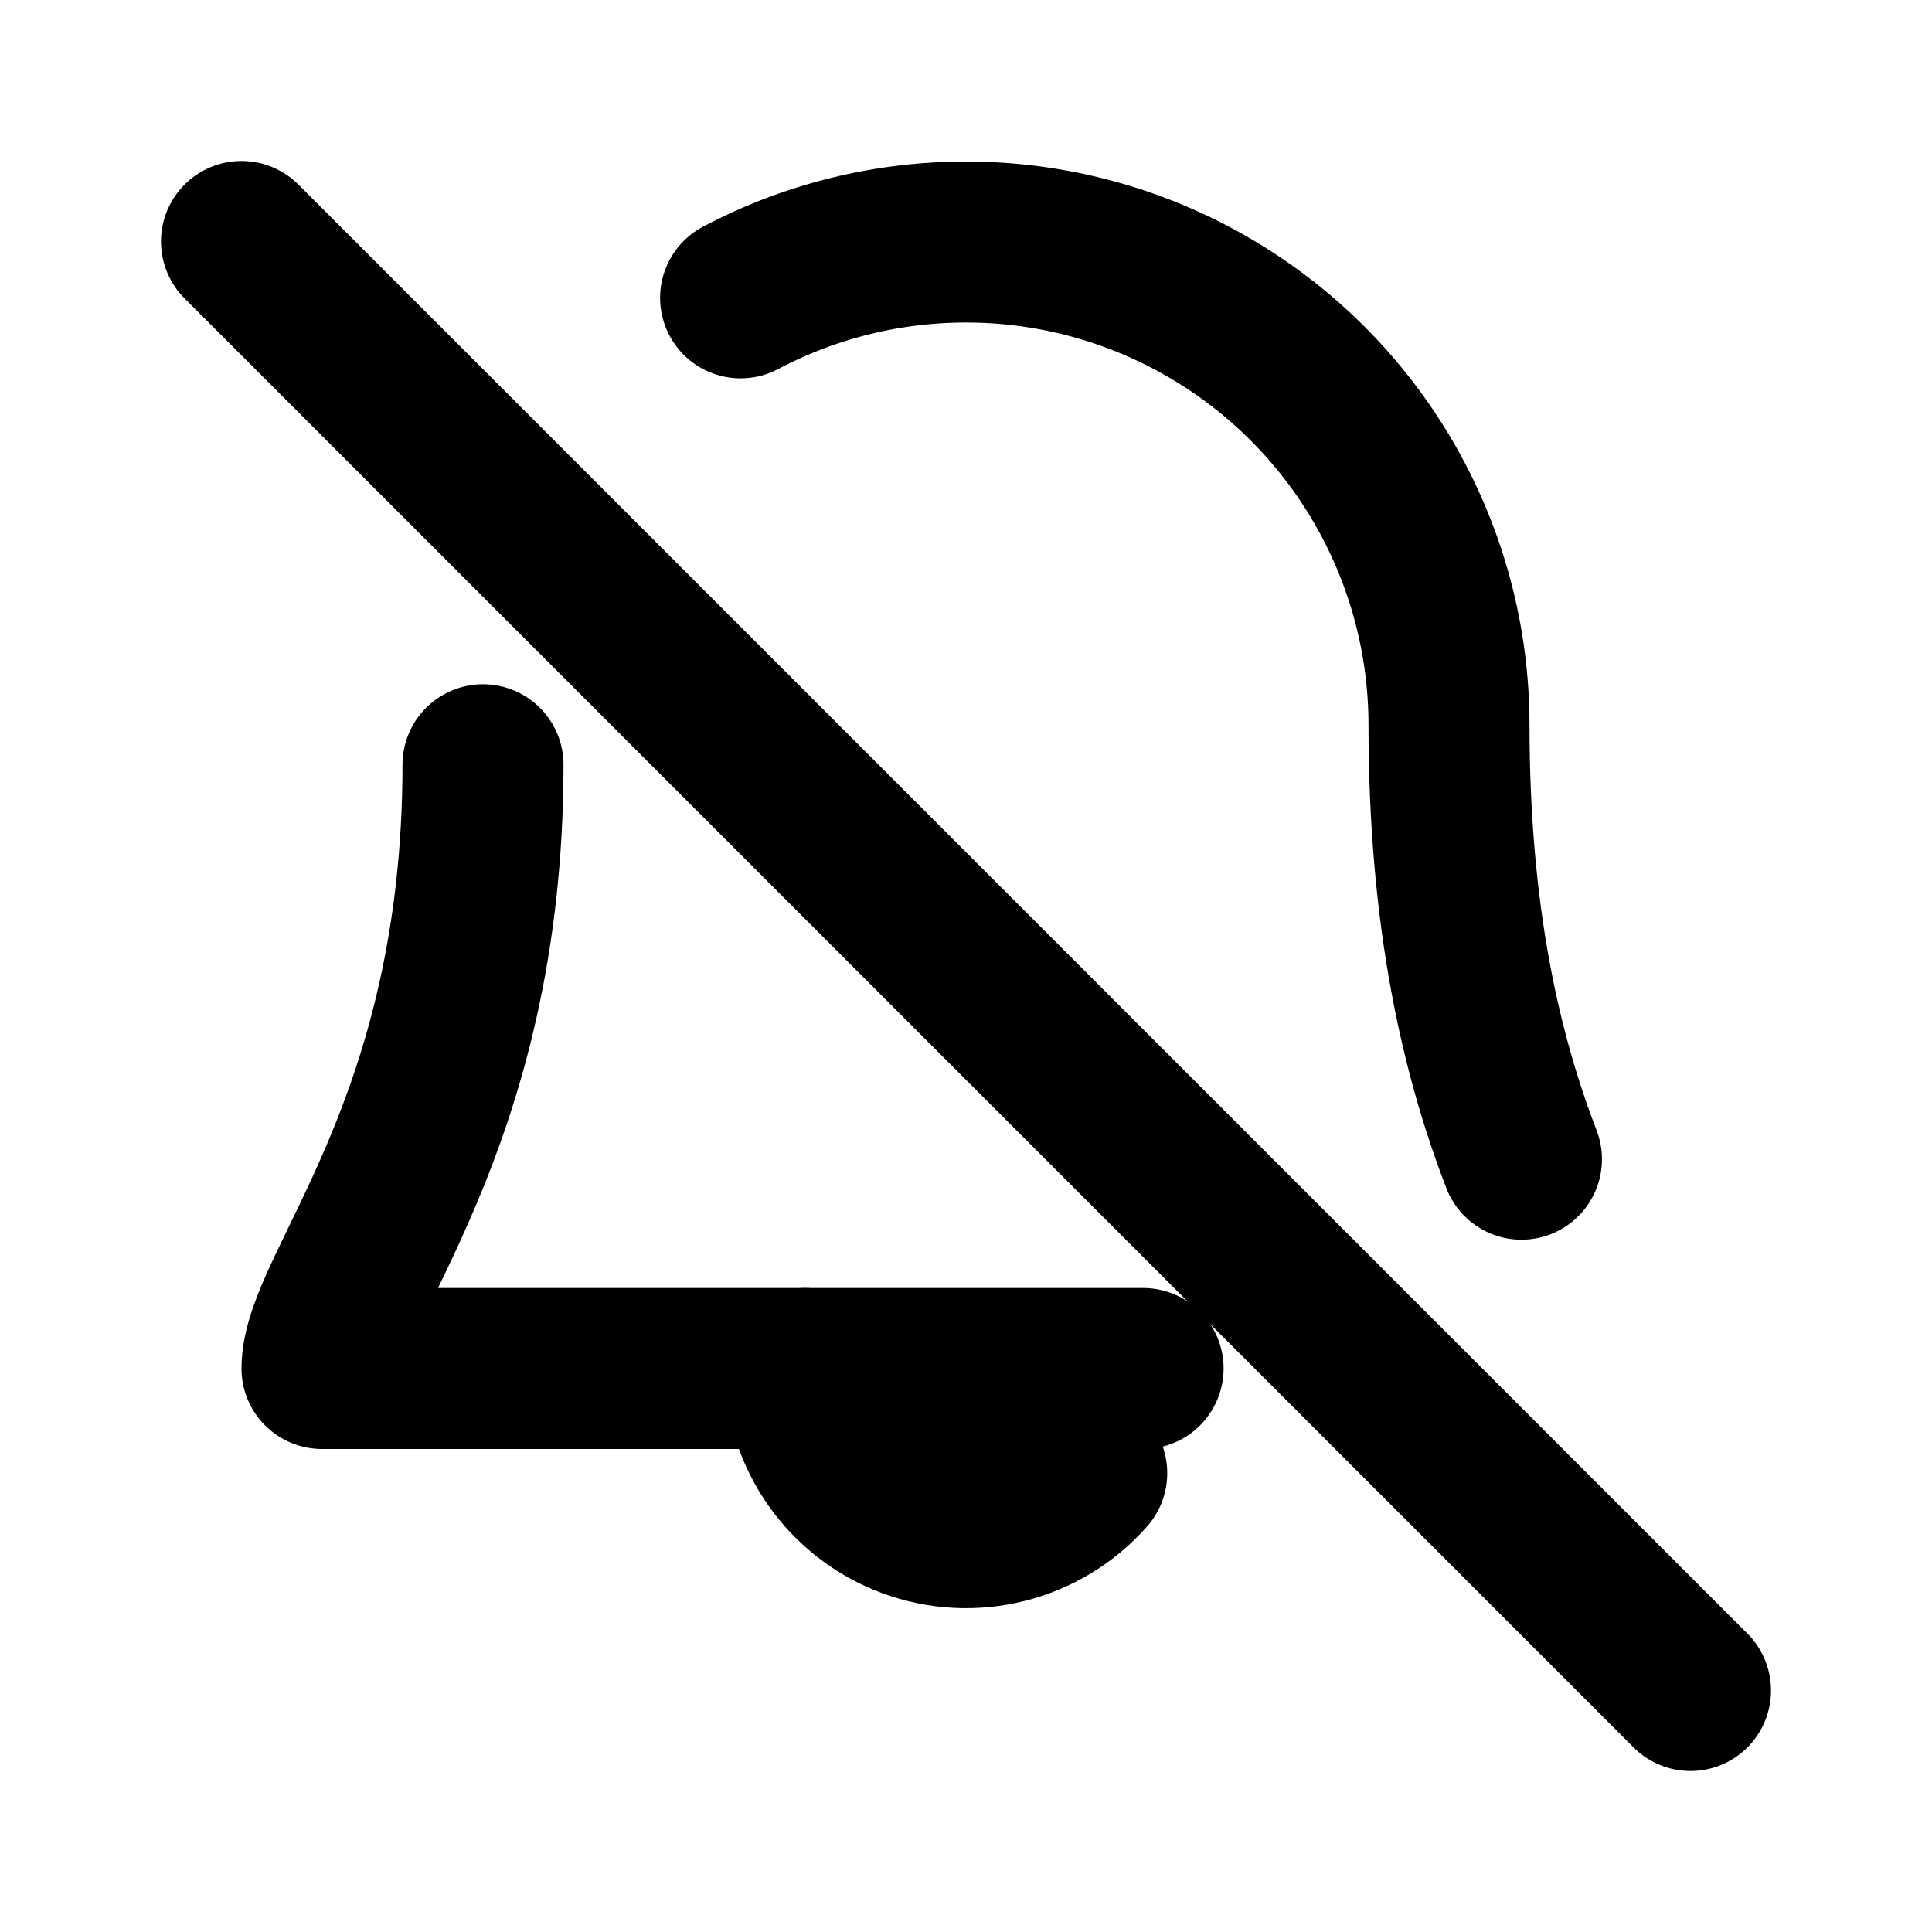
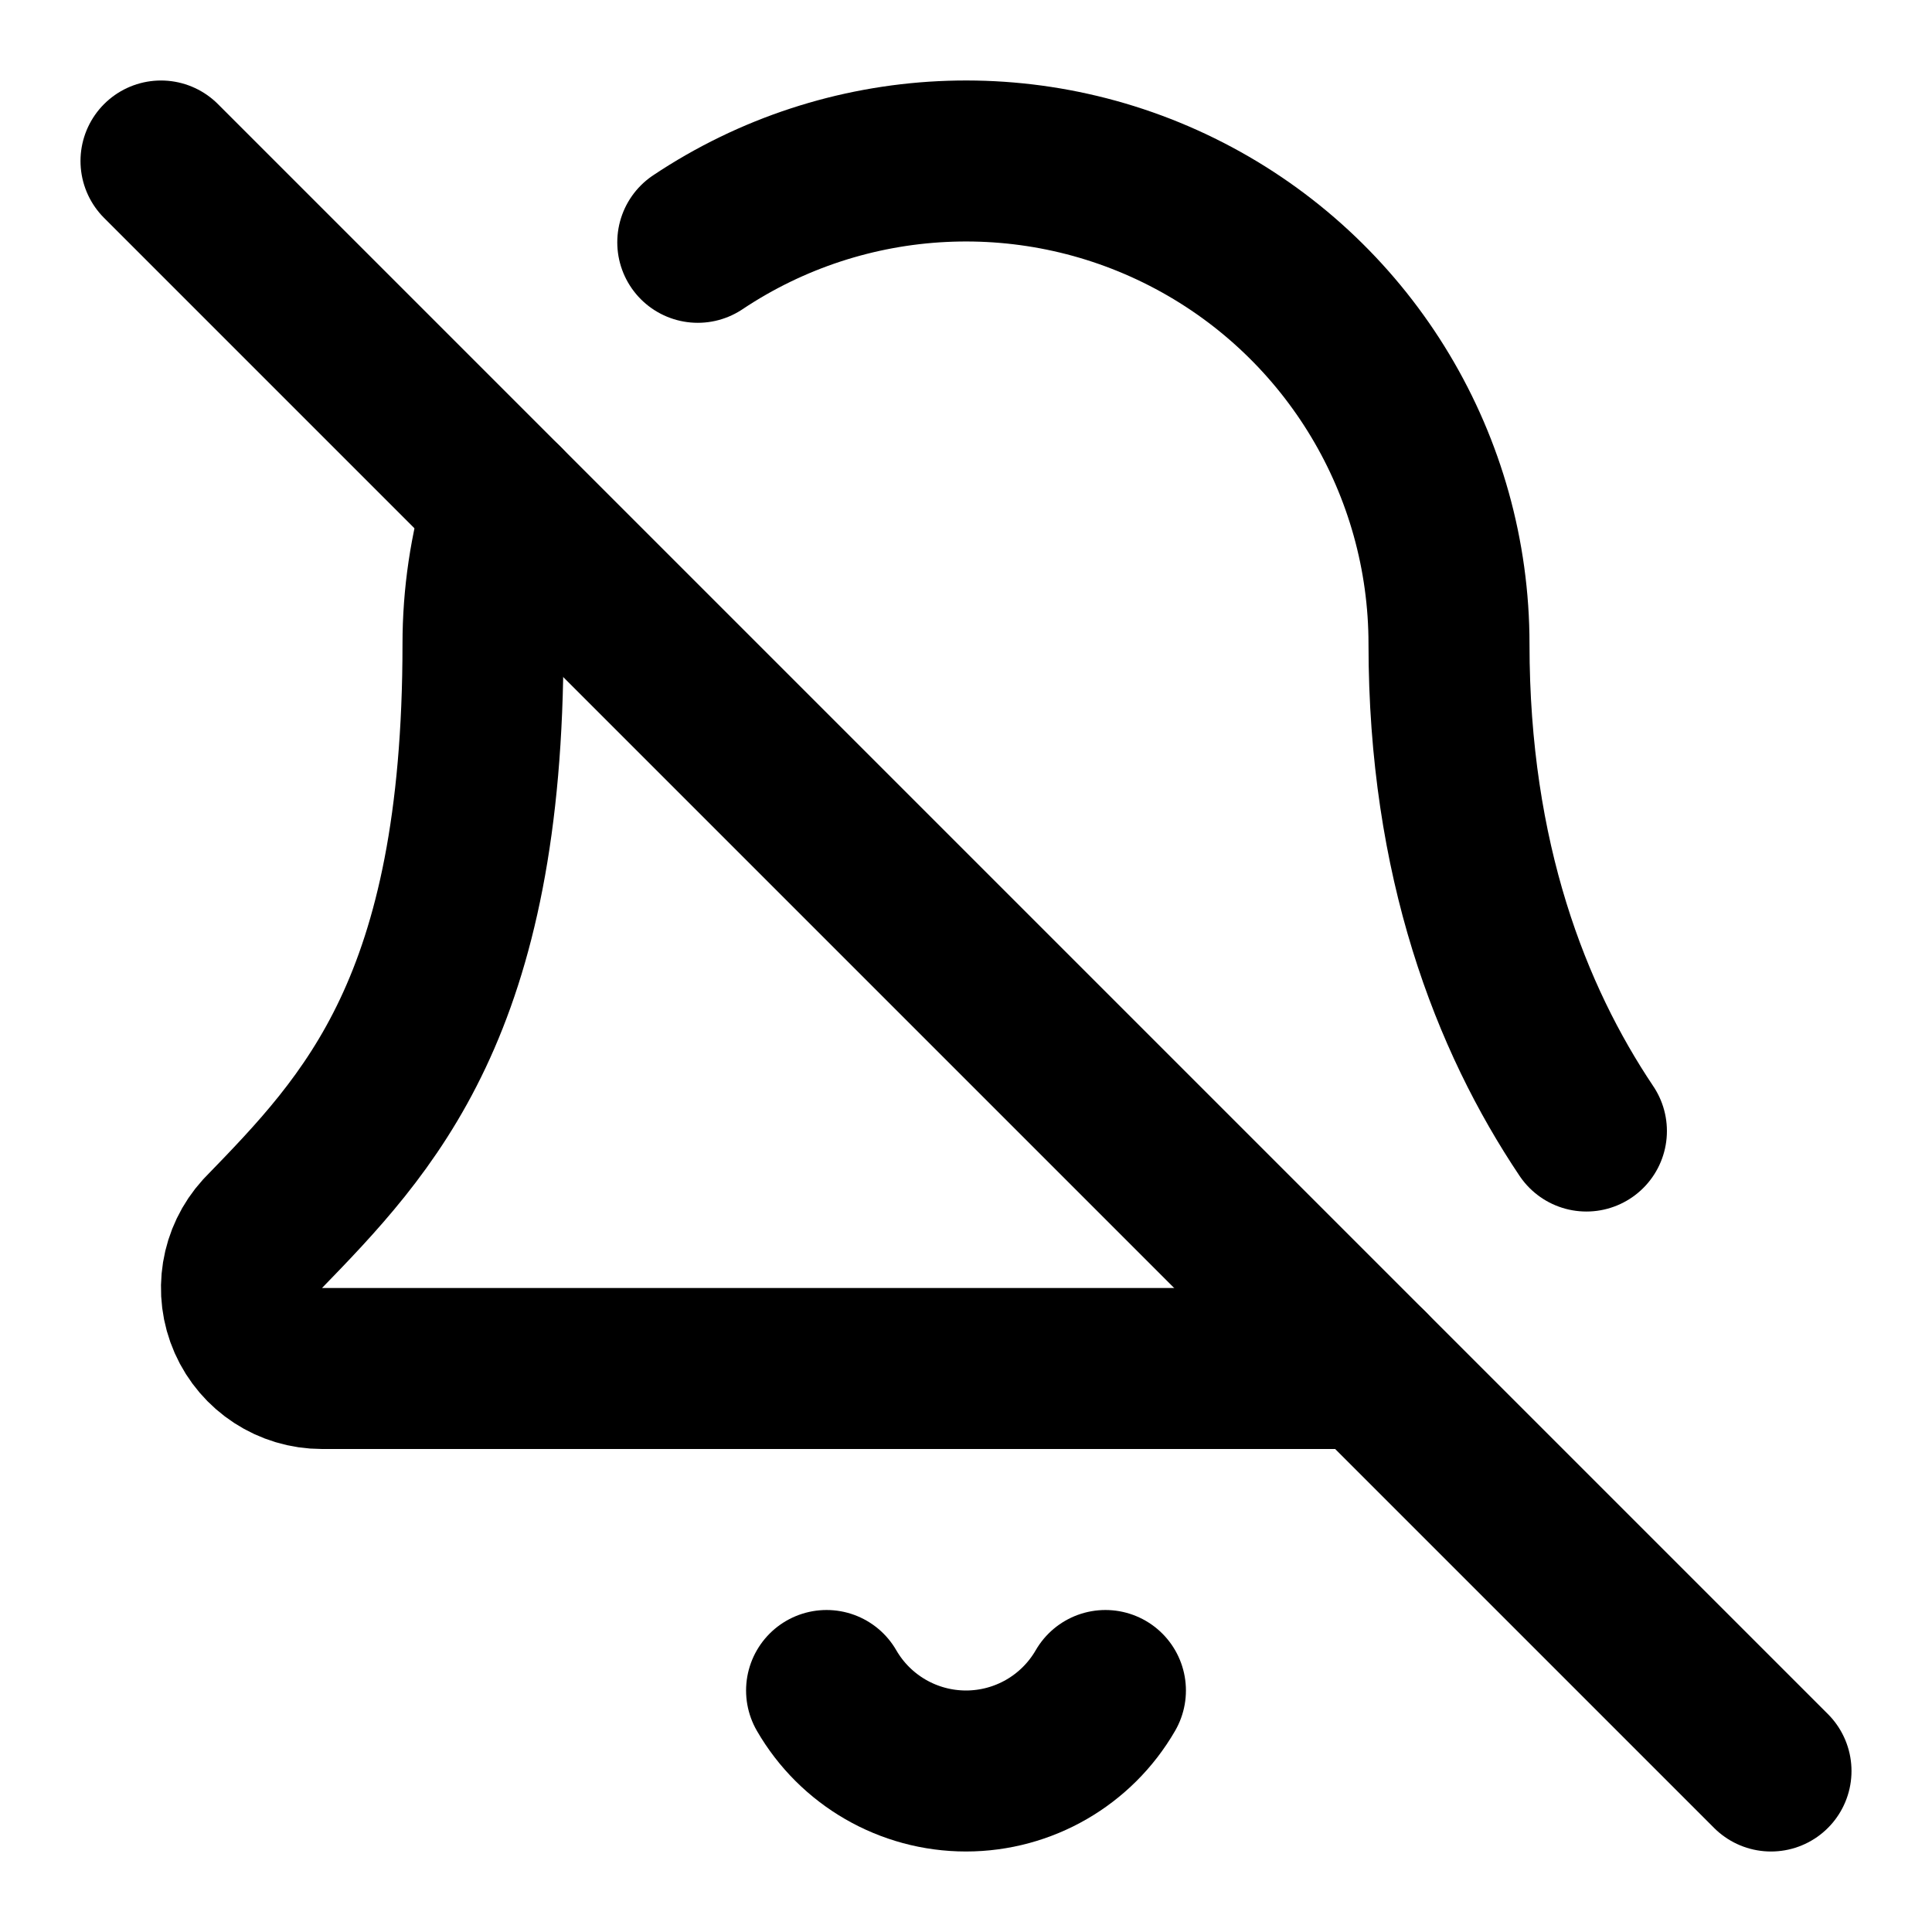
<svg xmlns="http://www.w3.org/2000/svg" viewBox="0 0 24 24" fill="none" stroke="currentColor" stroke-width="2" stroke-linecap="round" stroke-linejoin="round">
-   <line x1="3" y1="3" x2="21" y2="21" />
-   <path d="M 9.2 3.7 A 6 6 0 0 1 18 9 C 18 11.4 18.4 13.1 18.9 14.4" />
-   <path d="M 6 9.5 C 6 14 4 16 4 17 H 14.2" />
-   <path d="M 10 17 A 2 2 0 0 0 13.5 18.3" />
+   <path d="M10.268 21a2 2 0 0 0 3.464 0" />
+   <path d="M17 17H4a1 1 0 0 1-.74-1.673C4.59 13.956 6 12.499 6 8a6 6 0 0 1 .258-1.742" />
+   <path d="m2 2 20 20" />
+   <path d="M8.668 3.01A6 6 0 0 1 18 8c0 2.687.77 4.653 1.707 6.05" />
</svg>
